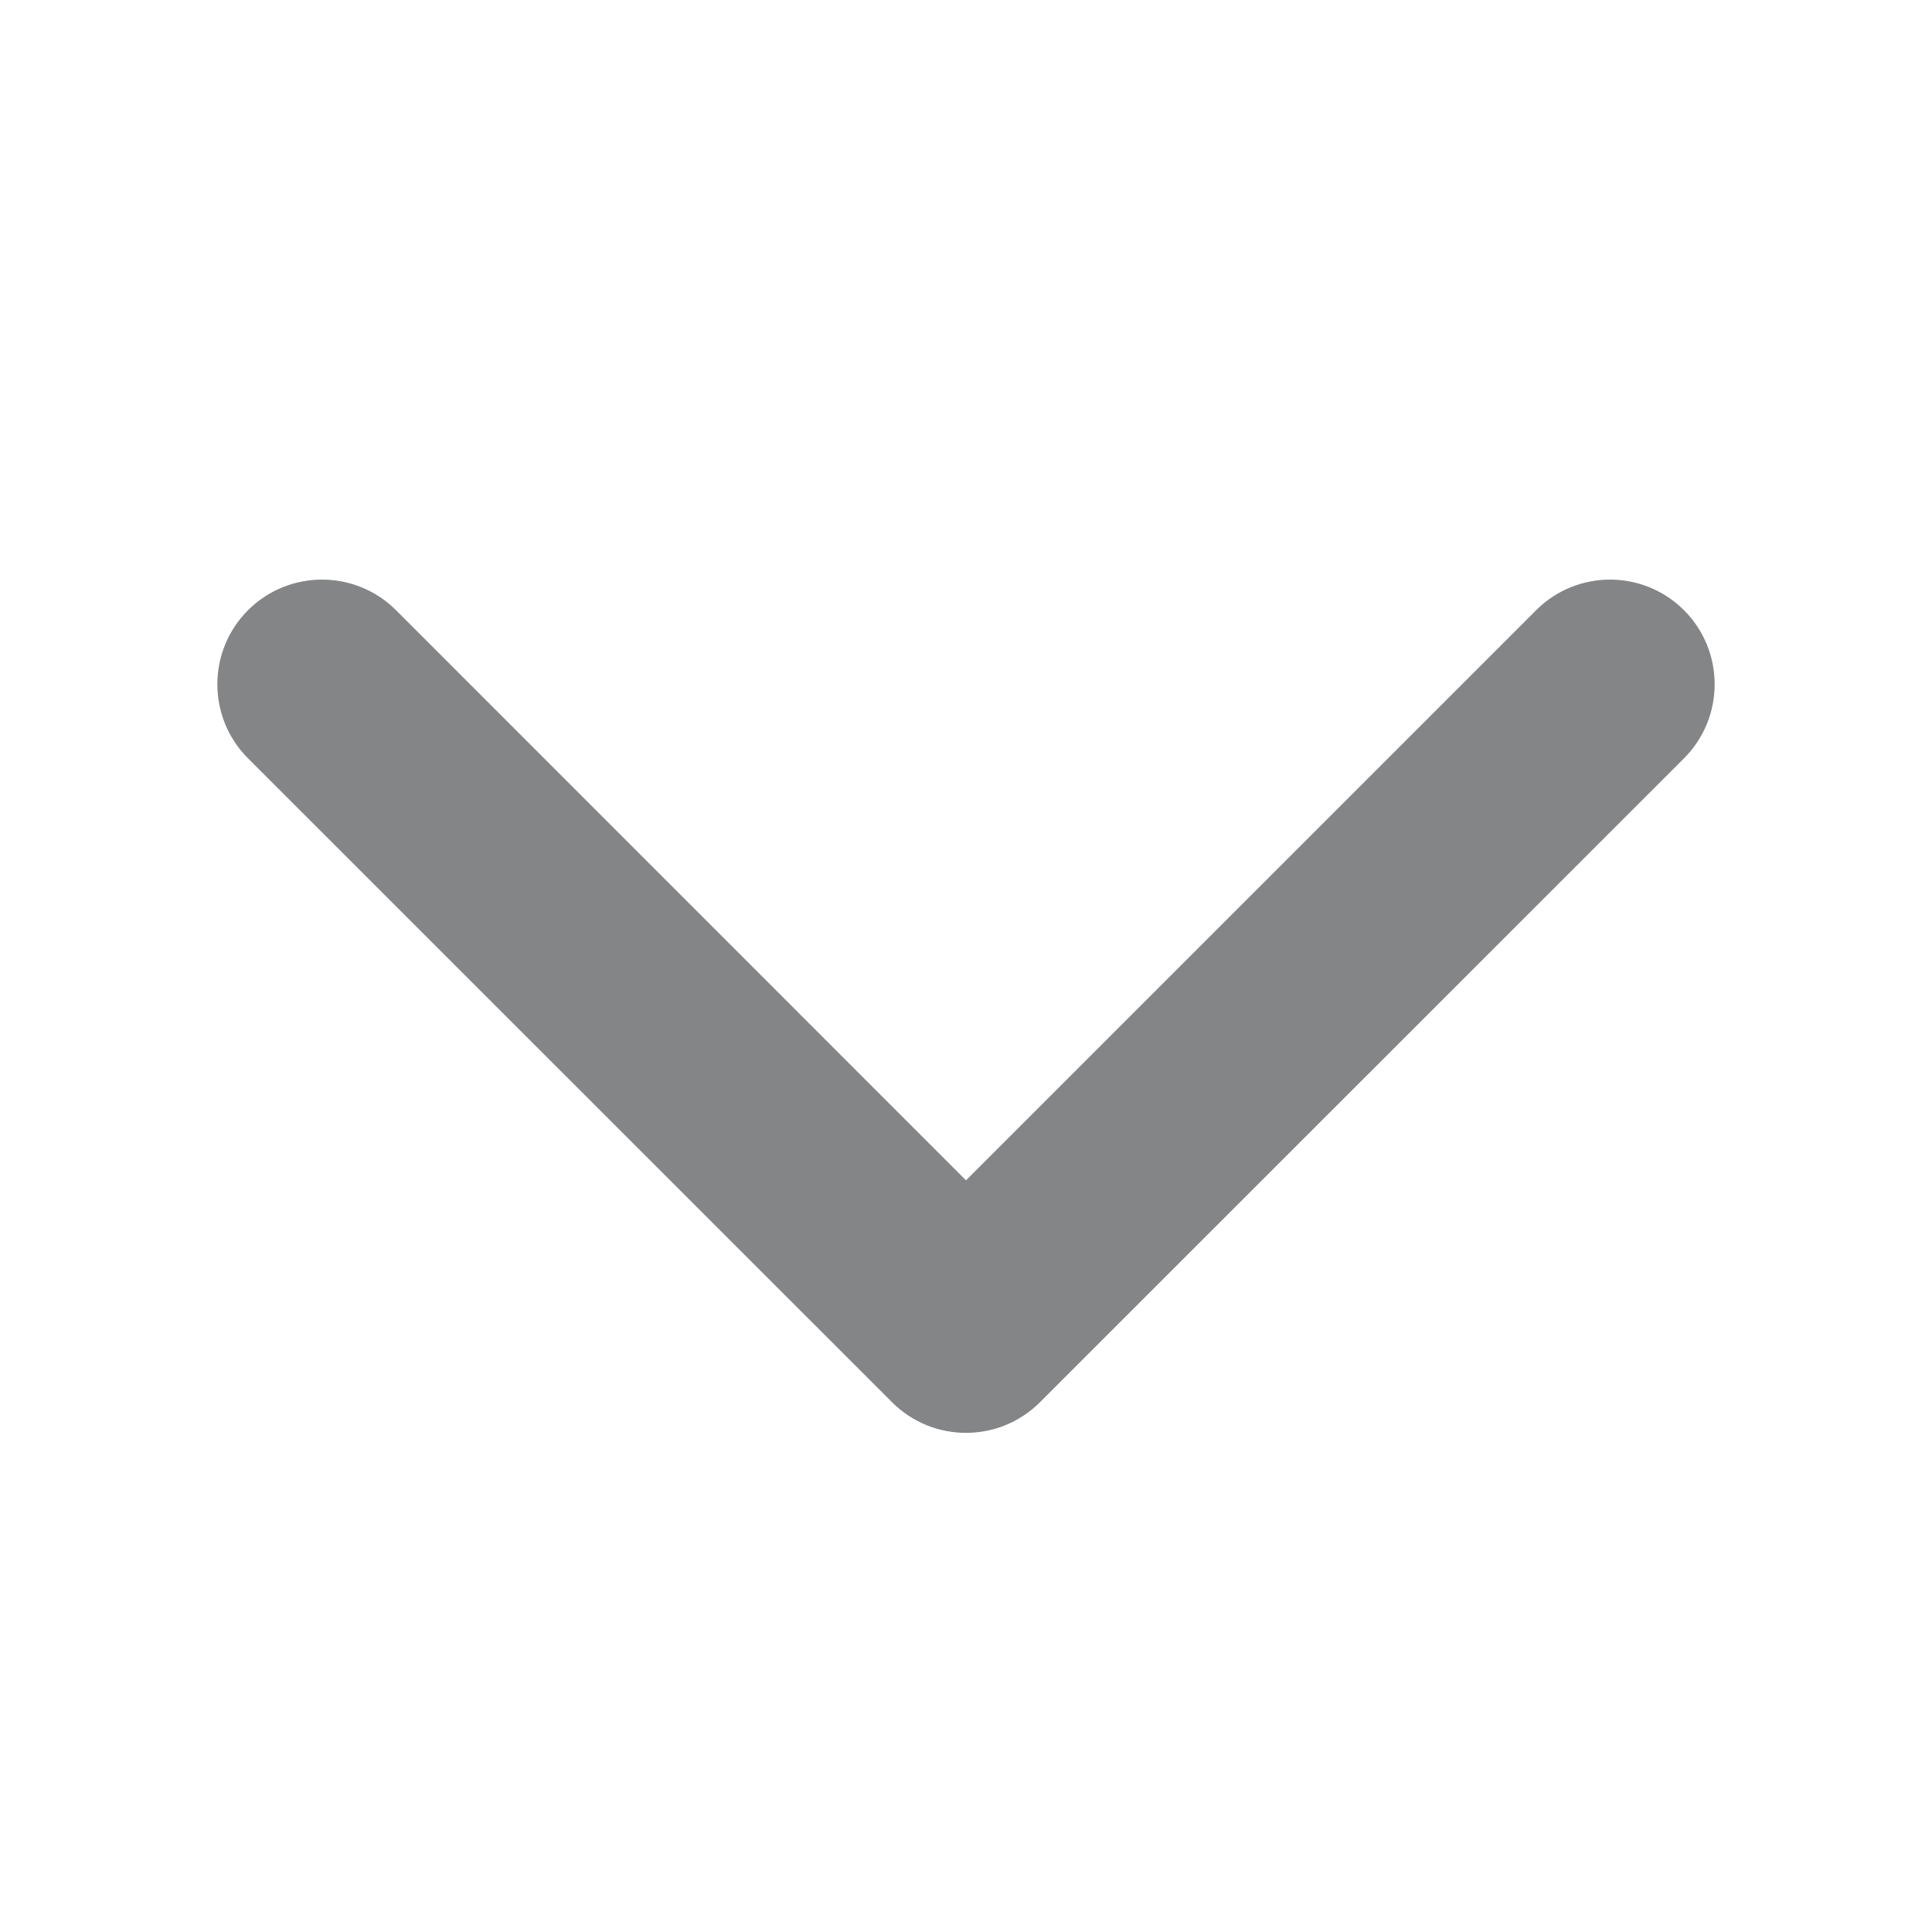
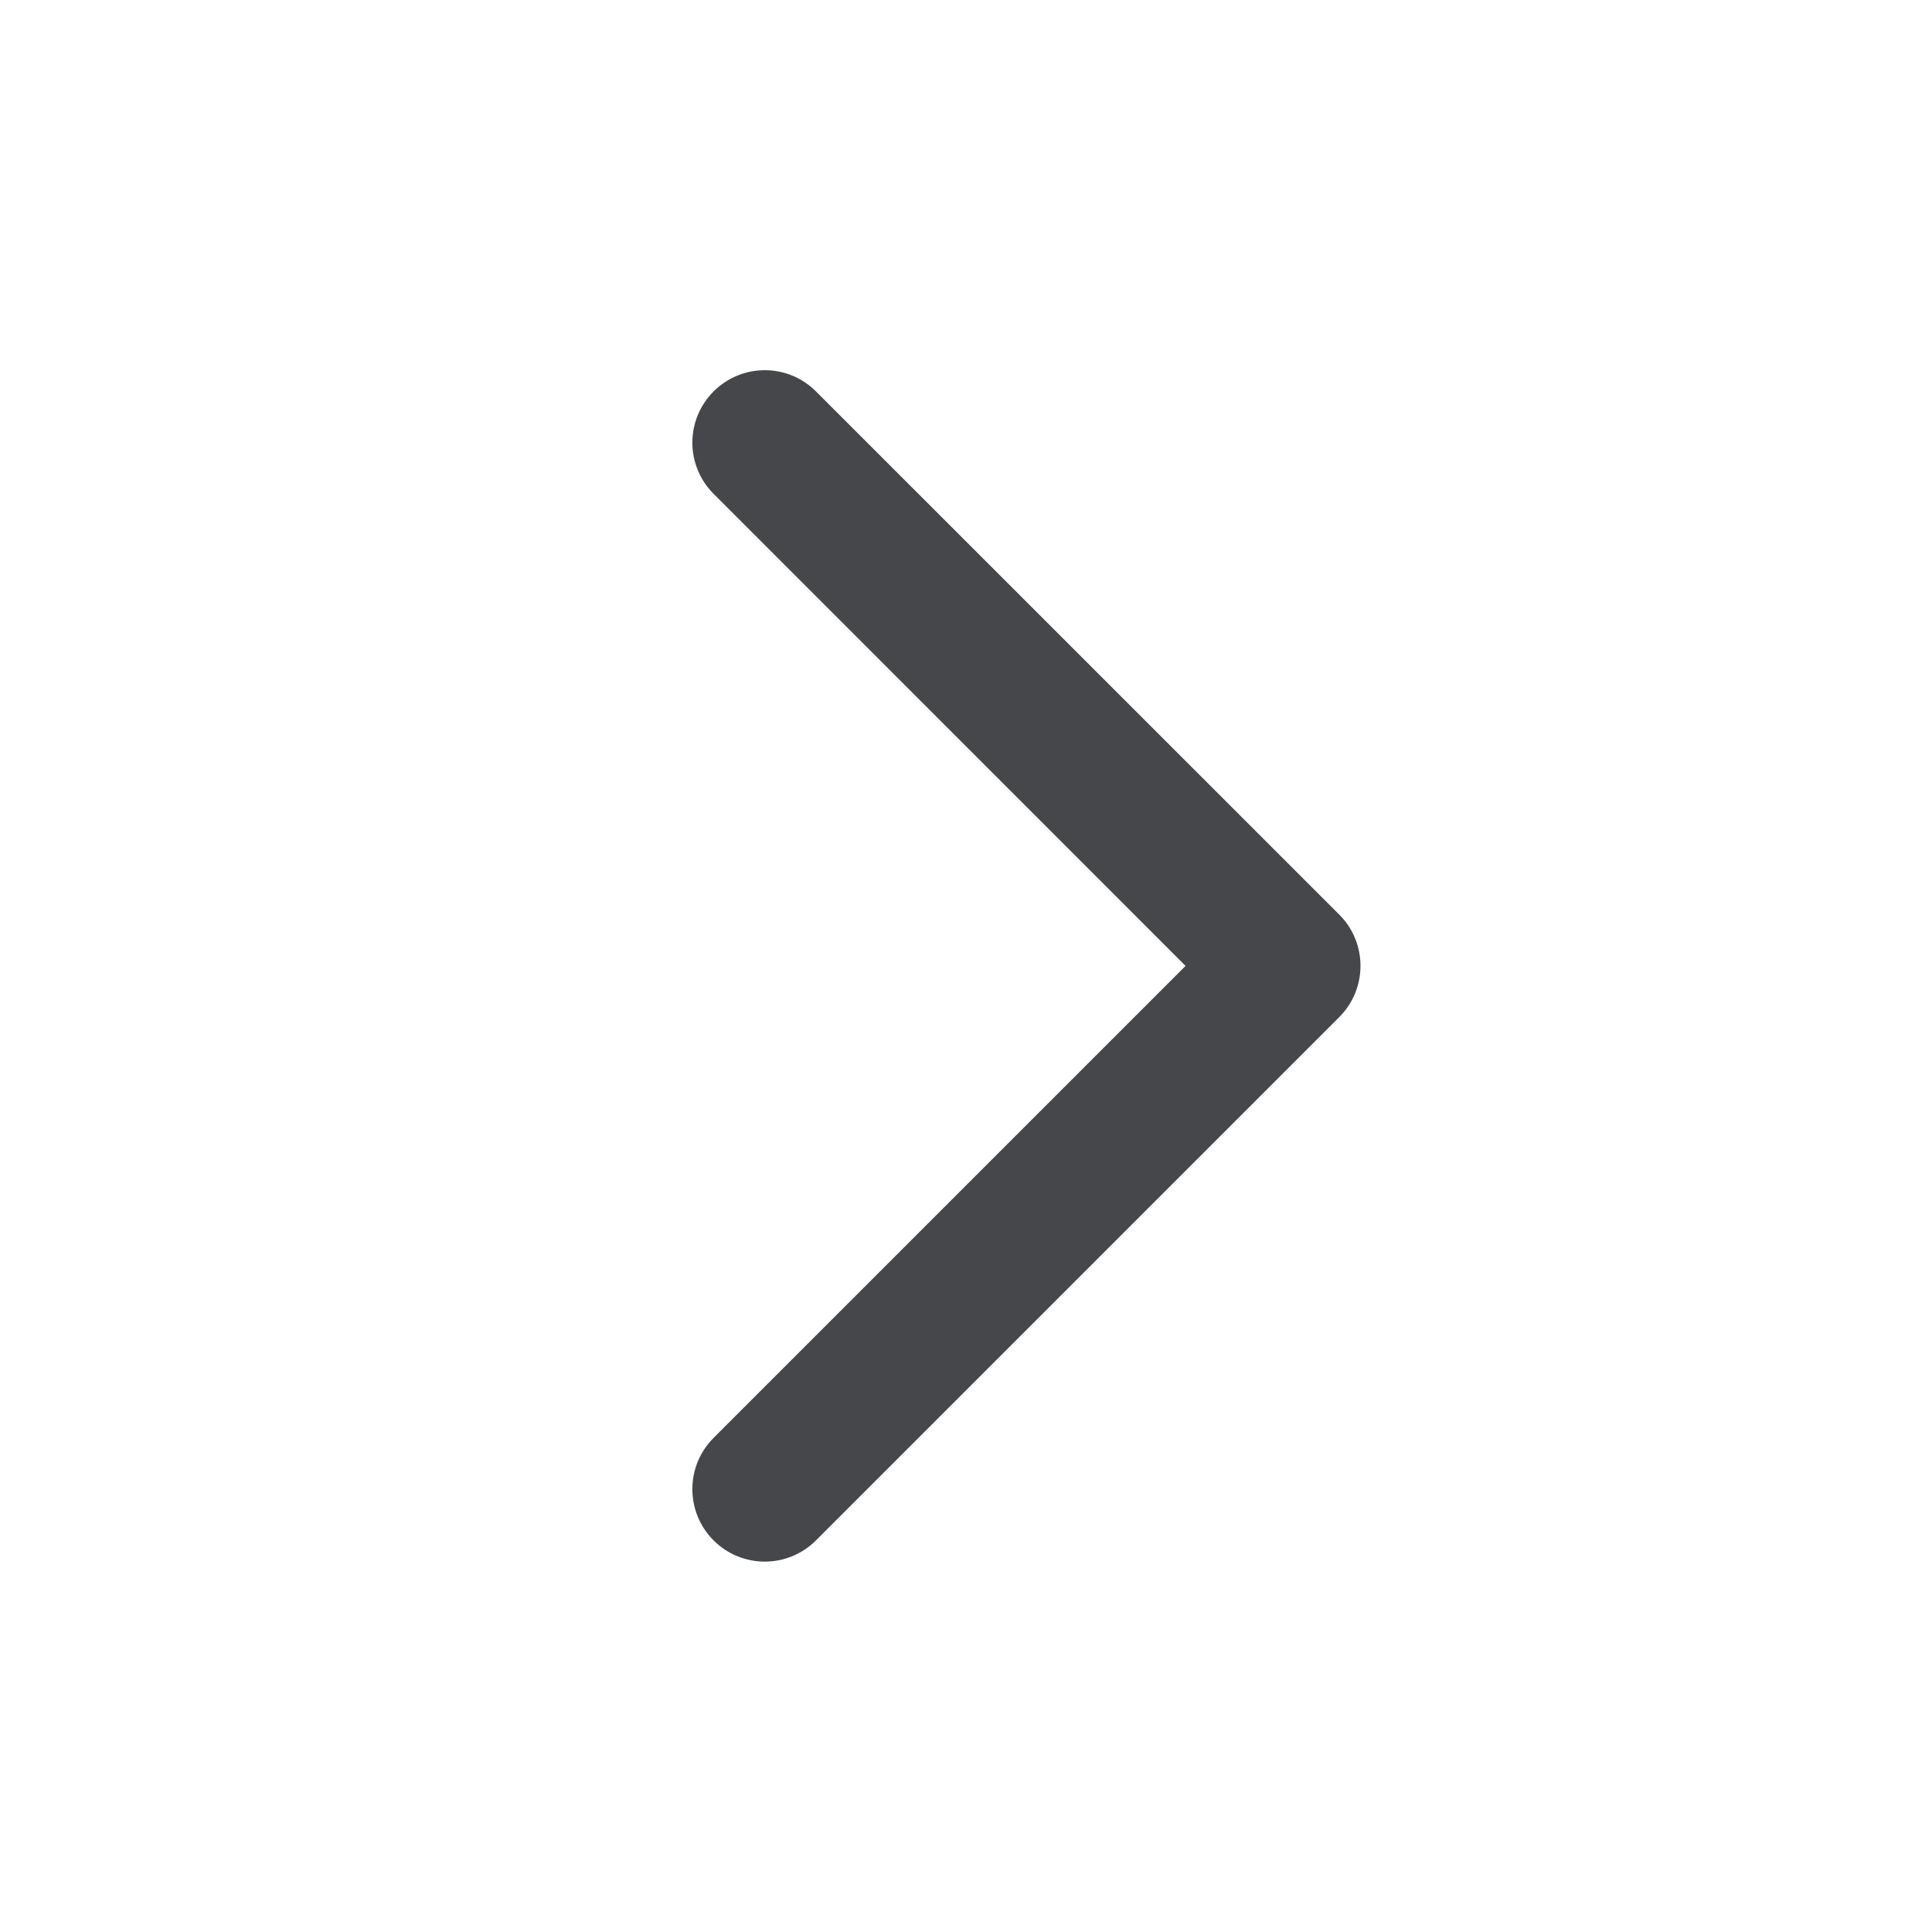
- <svg xmlns="http://www.w3.org/2000/svg" width="14" height="14" viewBox="0 0 14 14" fill="none">
-   <path d="M1.797 4.422C2.093 4.126 2.574 4.126 2.87 4.422L7 8.553L11.131 4.422C11.427 4.126 11.907 4.126 12.203 4.422C12.499 4.718 12.499 5.199 12.203 5.495L7.536 10.161C7.24 10.457 6.76 10.457 6.464 10.161L1.797 5.495C1.501 5.199 1.501 4.718 1.797 4.422Z" fill="#37383C" fill-opacity="0.61" />
+ <svg xmlns="http://www.w3.org/2000/svg" width="20" height="20" viewBox="0 0 20 20" fill="none">
+   <path d="M7.387 4.052C7.094 4.345 7.094 4.819 7.387 5.112L12.273 9.999L7.387 14.885C7.094 15.178 7.094 15.653 7.387 15.946C7.68 16.239 8.154 16.239 8.447 15.946L13.864 10.529C14.157 10.236 14.157 9.761 13.864 9.468L8.447 4.052C8.154 3.759 7.68 3.759 7.387 4.052Z" fill="#2E2F33" fill-opacity="0.88" />
</svg>
